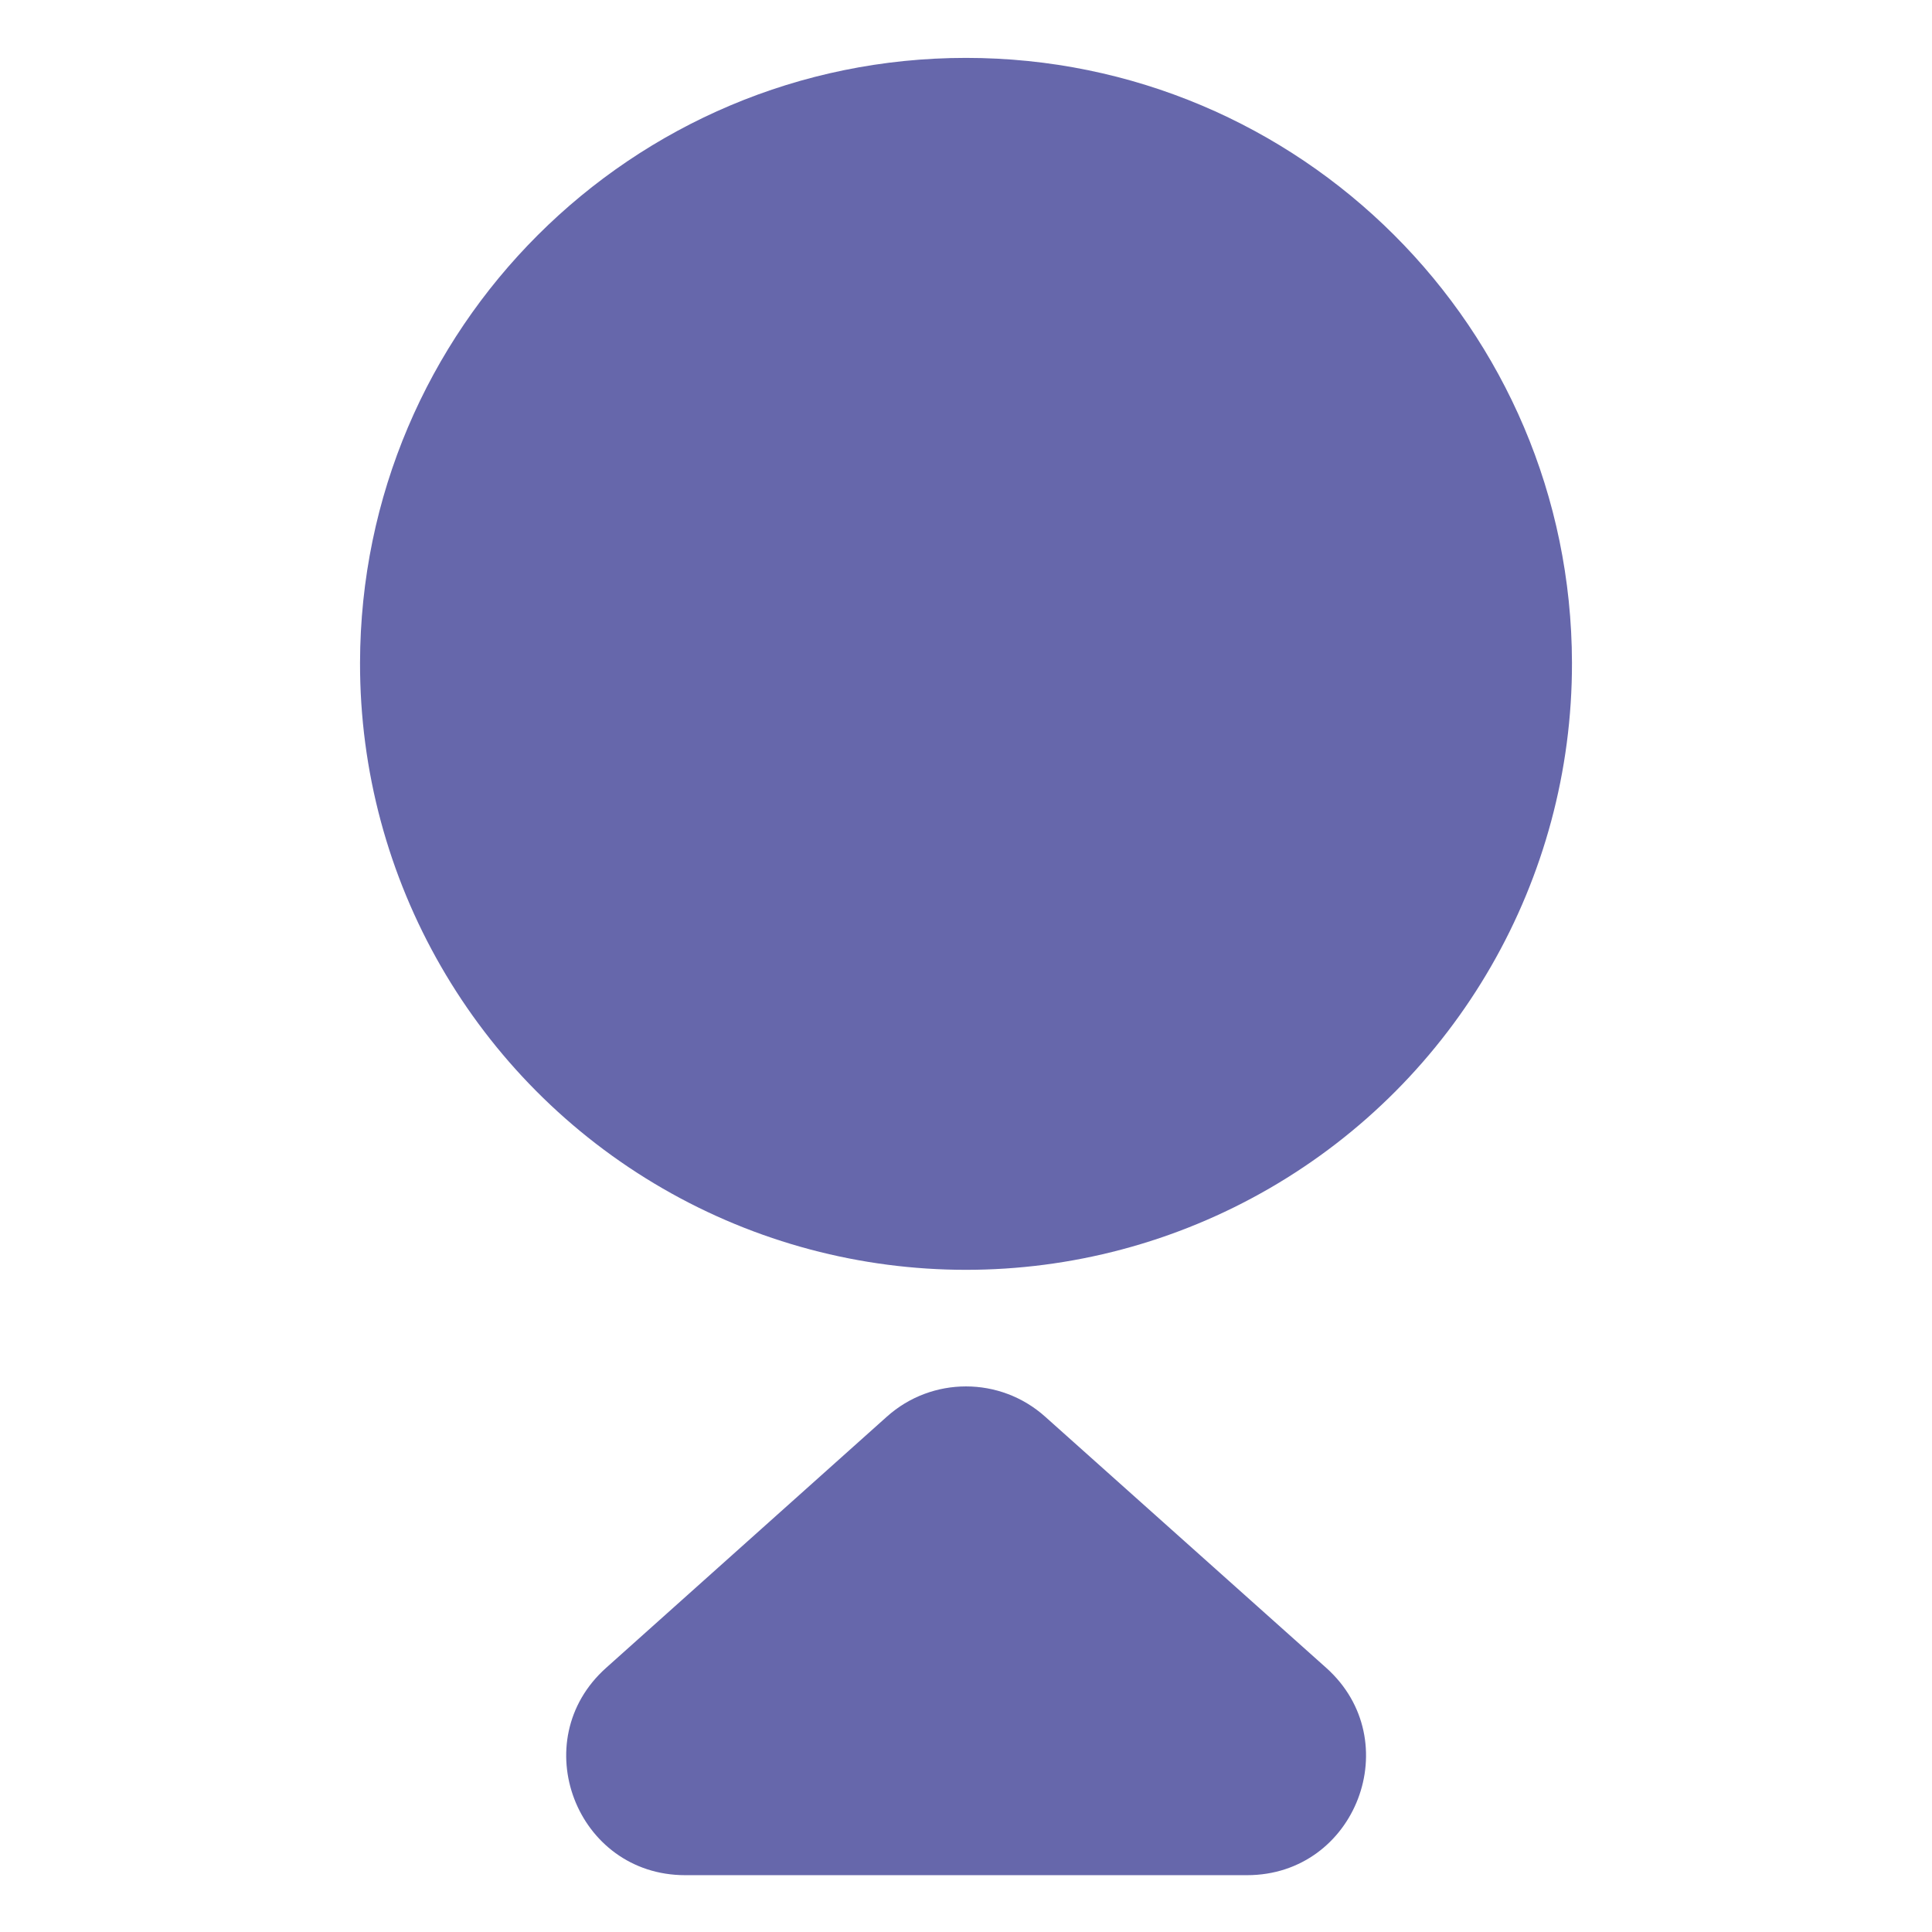
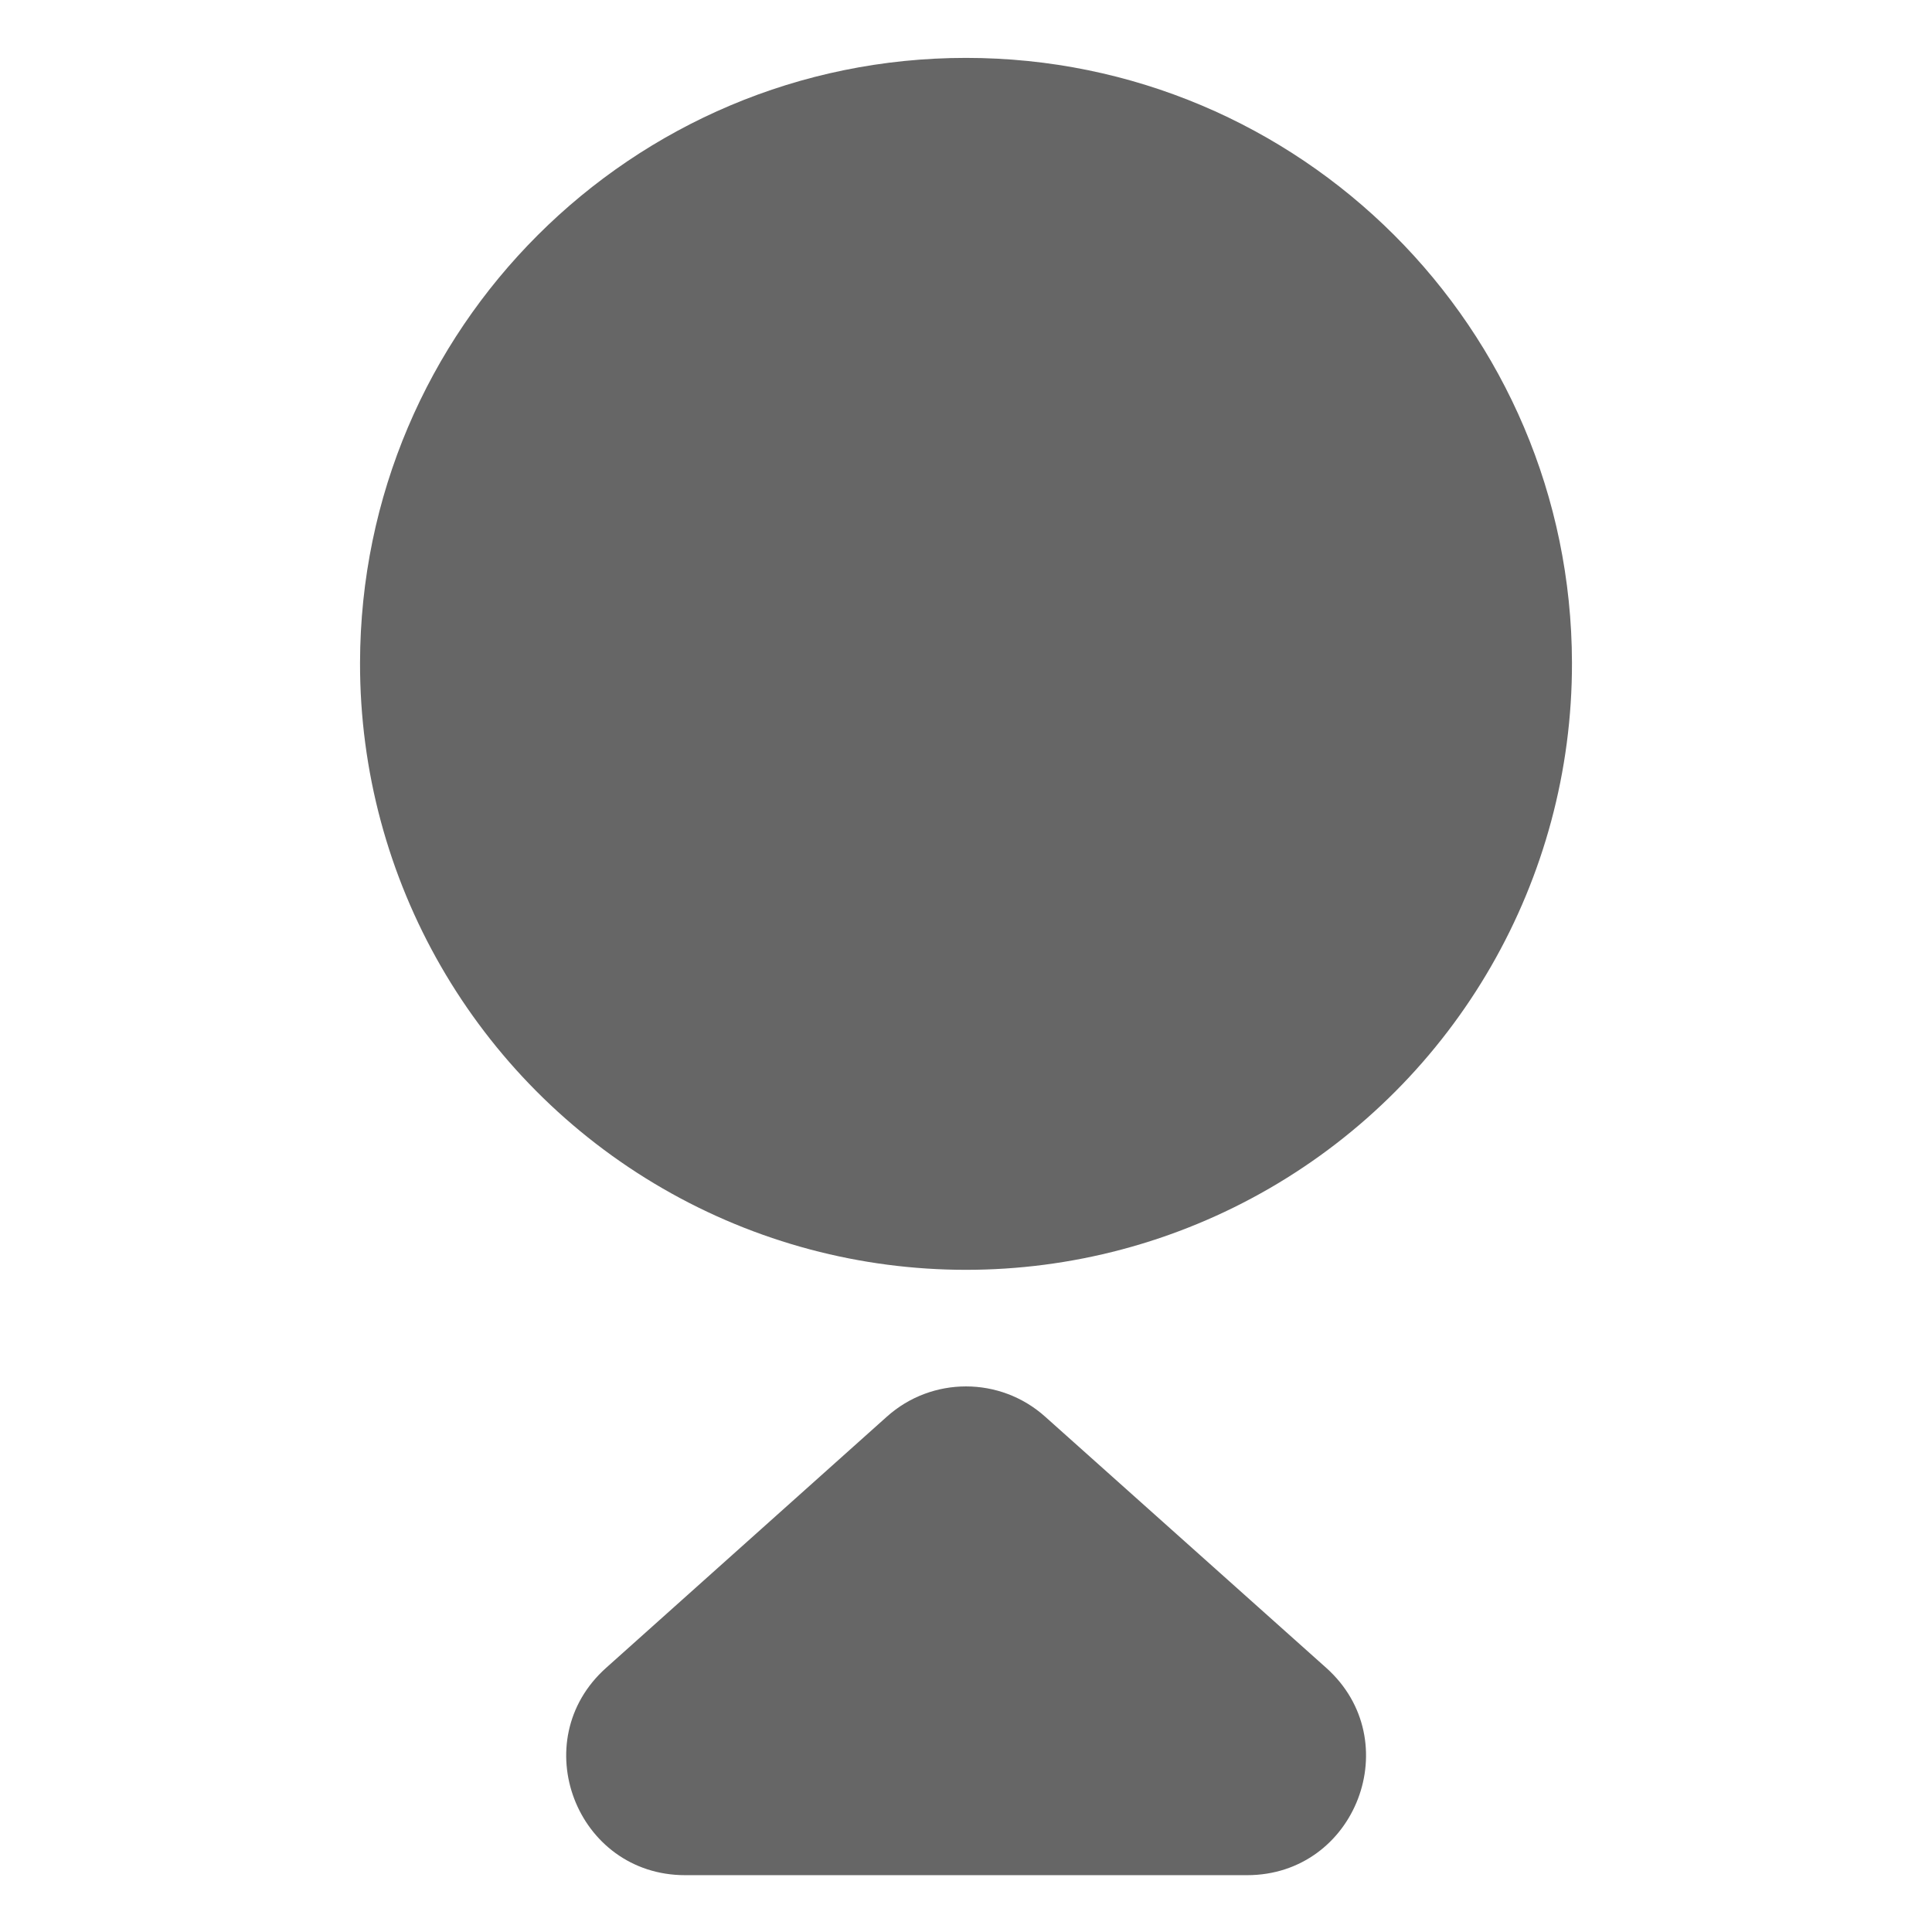
- <svg xmlns="http://www.w3.org/2000/svg" t="1652940738686" class="icon" viewBox="0 0 1024 1024" version="1.1" p-id="3267" width="200" height="200">
+ <svg xmlns="http://www.w3.org/2000/svg" t="1661243004010" class="icon" viewBox="0 0 1024 1024" version="1.1" p-id="2089" width="200" height="200">
  <defs>
    <style type="text/css">@font-face { font-family: feedback-iconfont; src: url("//at.alicdn.com/t/font_1031158_u69w8yhxdu.woff2?t=1630033759944") format("woff2"), url("//at.alicdn.com/t/font_1031158_u69w8yhxdu.woff?t=1630033759944") format("woff"), url("//at.alicdn.com/t/font_1031158_u69w8yhxdu.ttf?t=1630033759944") format("truetype"); }
</style>
  </defs>
-   <path d="M190.825 351.292a321.175 321.175 0 1 0 642.349 0 321.175 321.175 0 0 0-642.349 0zM702.946 884.013l-148.962-133.12a62.886 62.886 0 0 0-83.968 0l-148.781 133.12c-43.128 38.551-15.842 109.869 41.924 109.869h297.803c57.826 0 84.992-71.379 41.984-109.869z" fill="#6667AB" p-id="3268" />
+   <path d="M190.825 351.292a321.175 321.175 0 1 0 642.349 0 321.175 321.175 0 0 0-642.349 0zM702.946 884.013l-148.962-133.12a62.886 62.886 0 0 0-83.968 0l-148.781 133.12c-43.128 38.551-15.842 109.869 41.924 109.869h297.803c57.826 0 84.992-71.379 41.984-109.869z" fill="#666666" p-id="2090" />
</svg>
